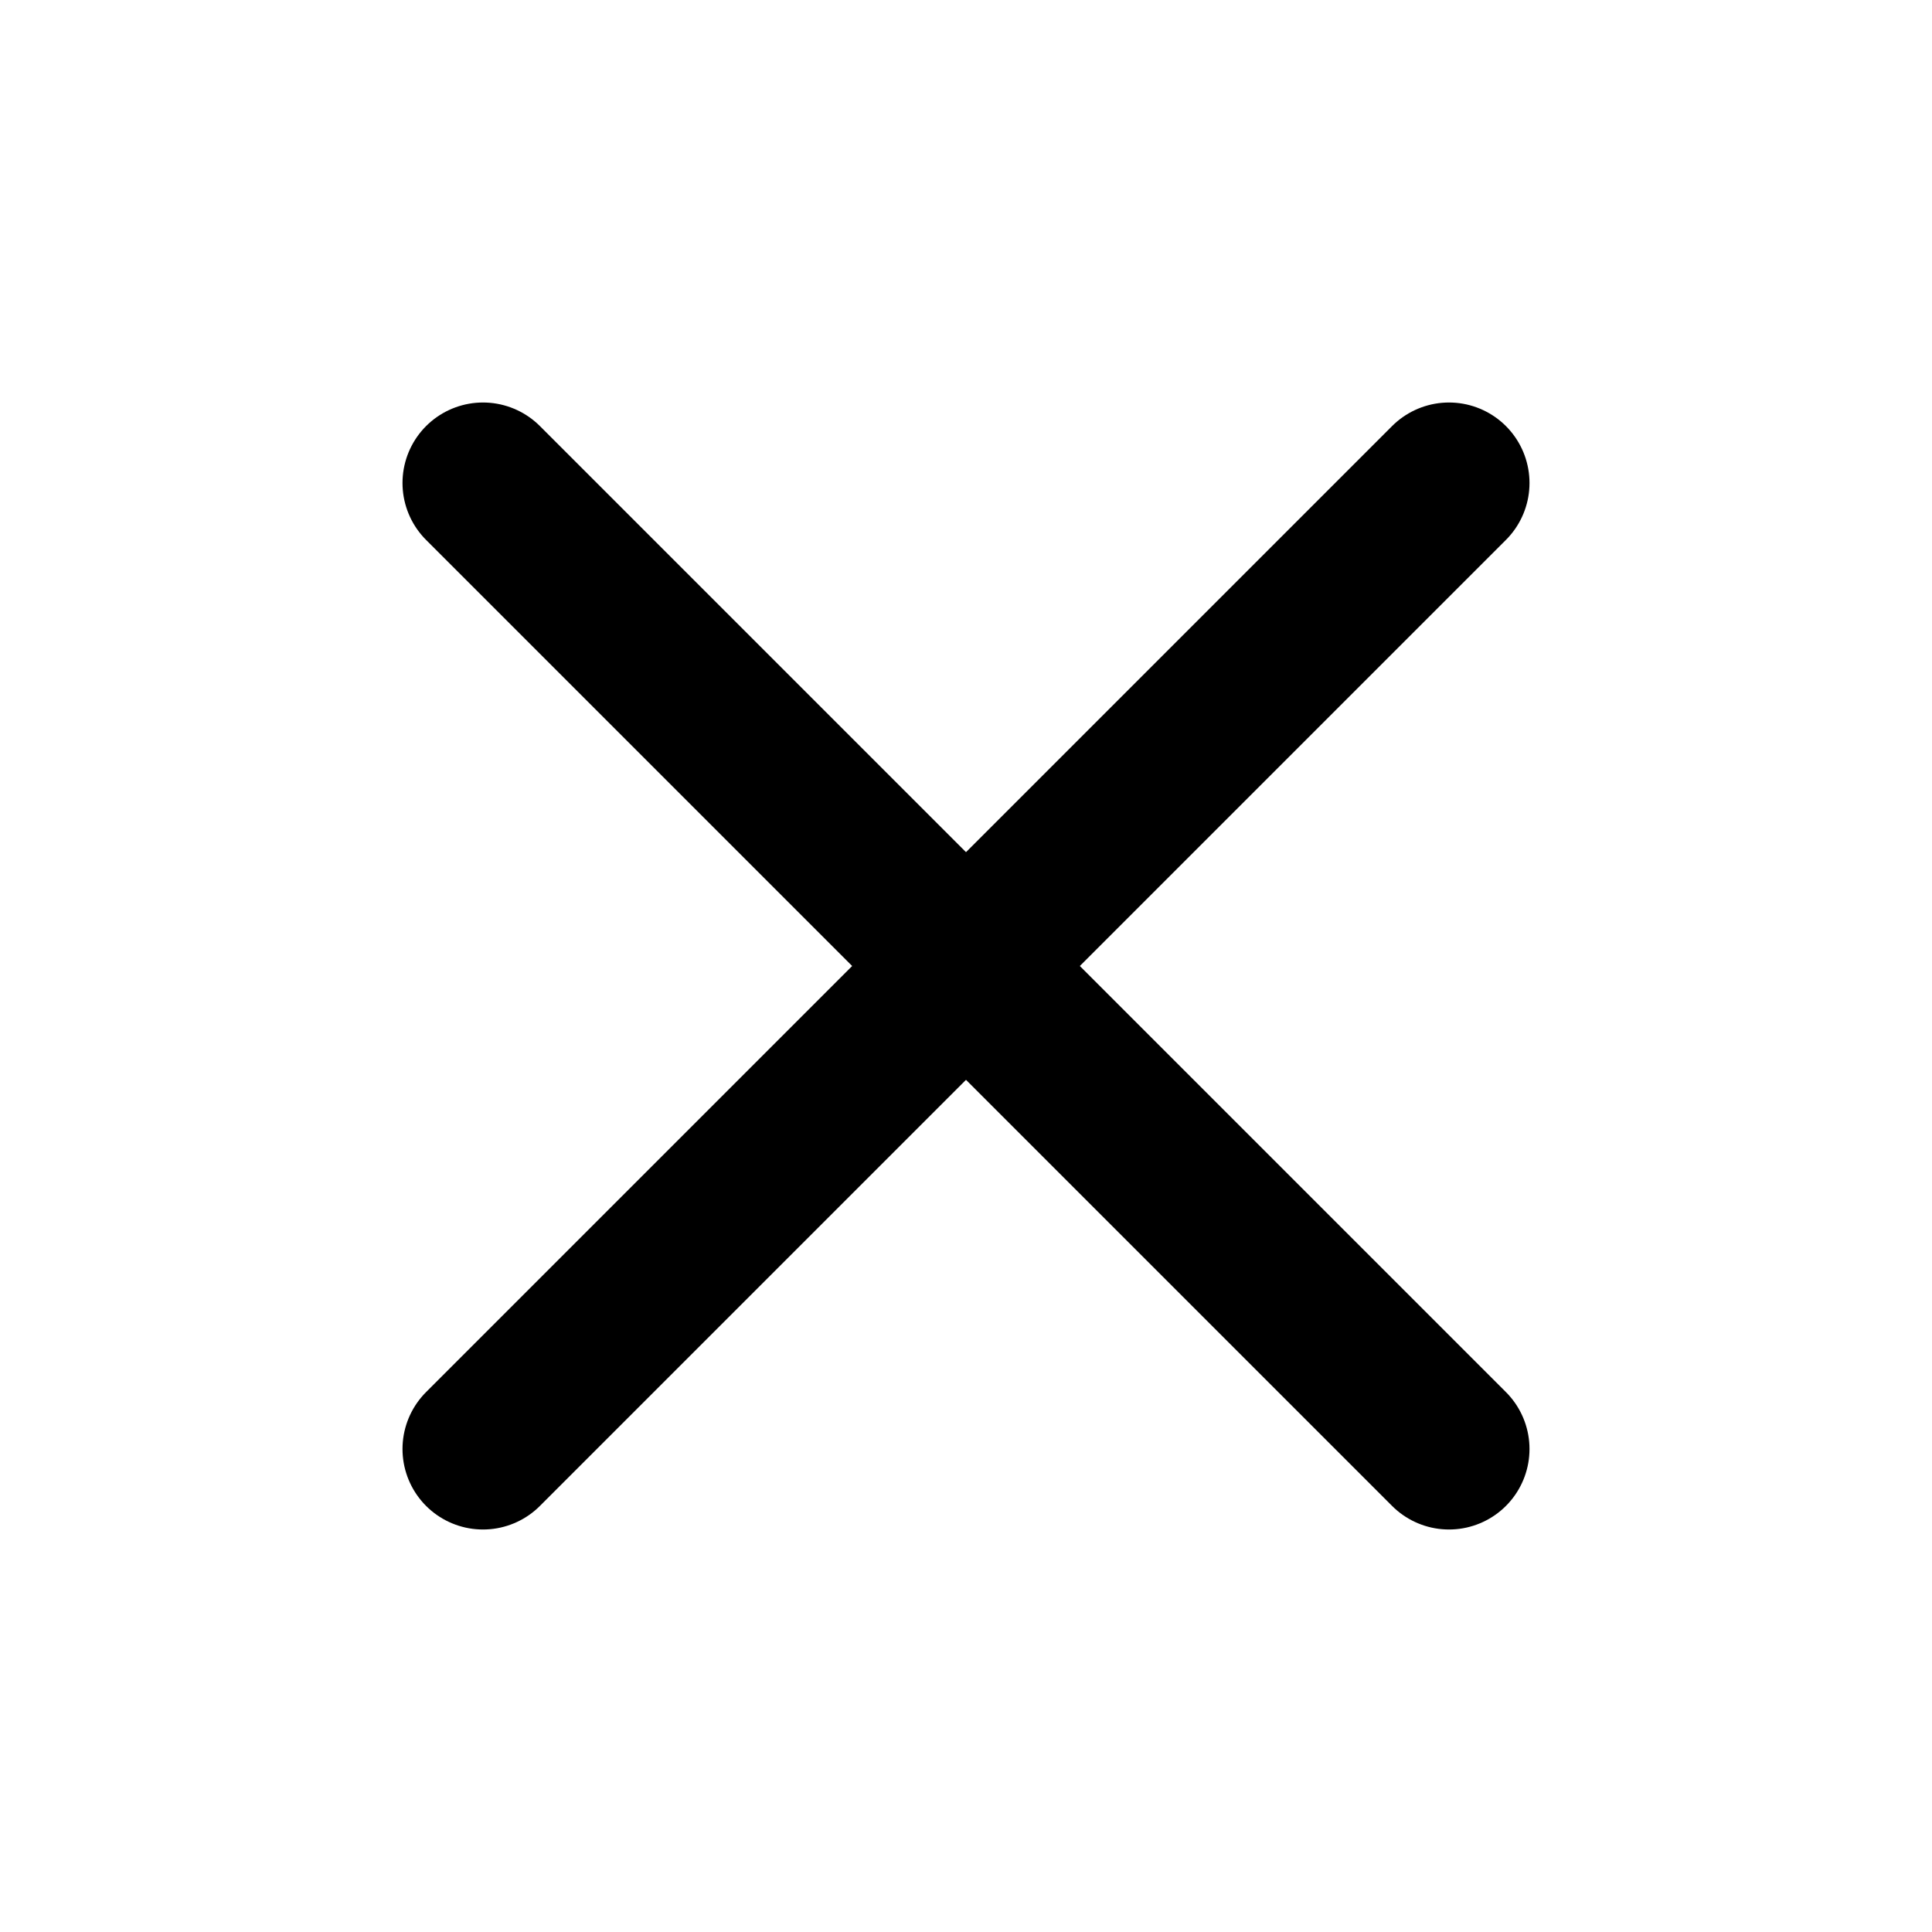
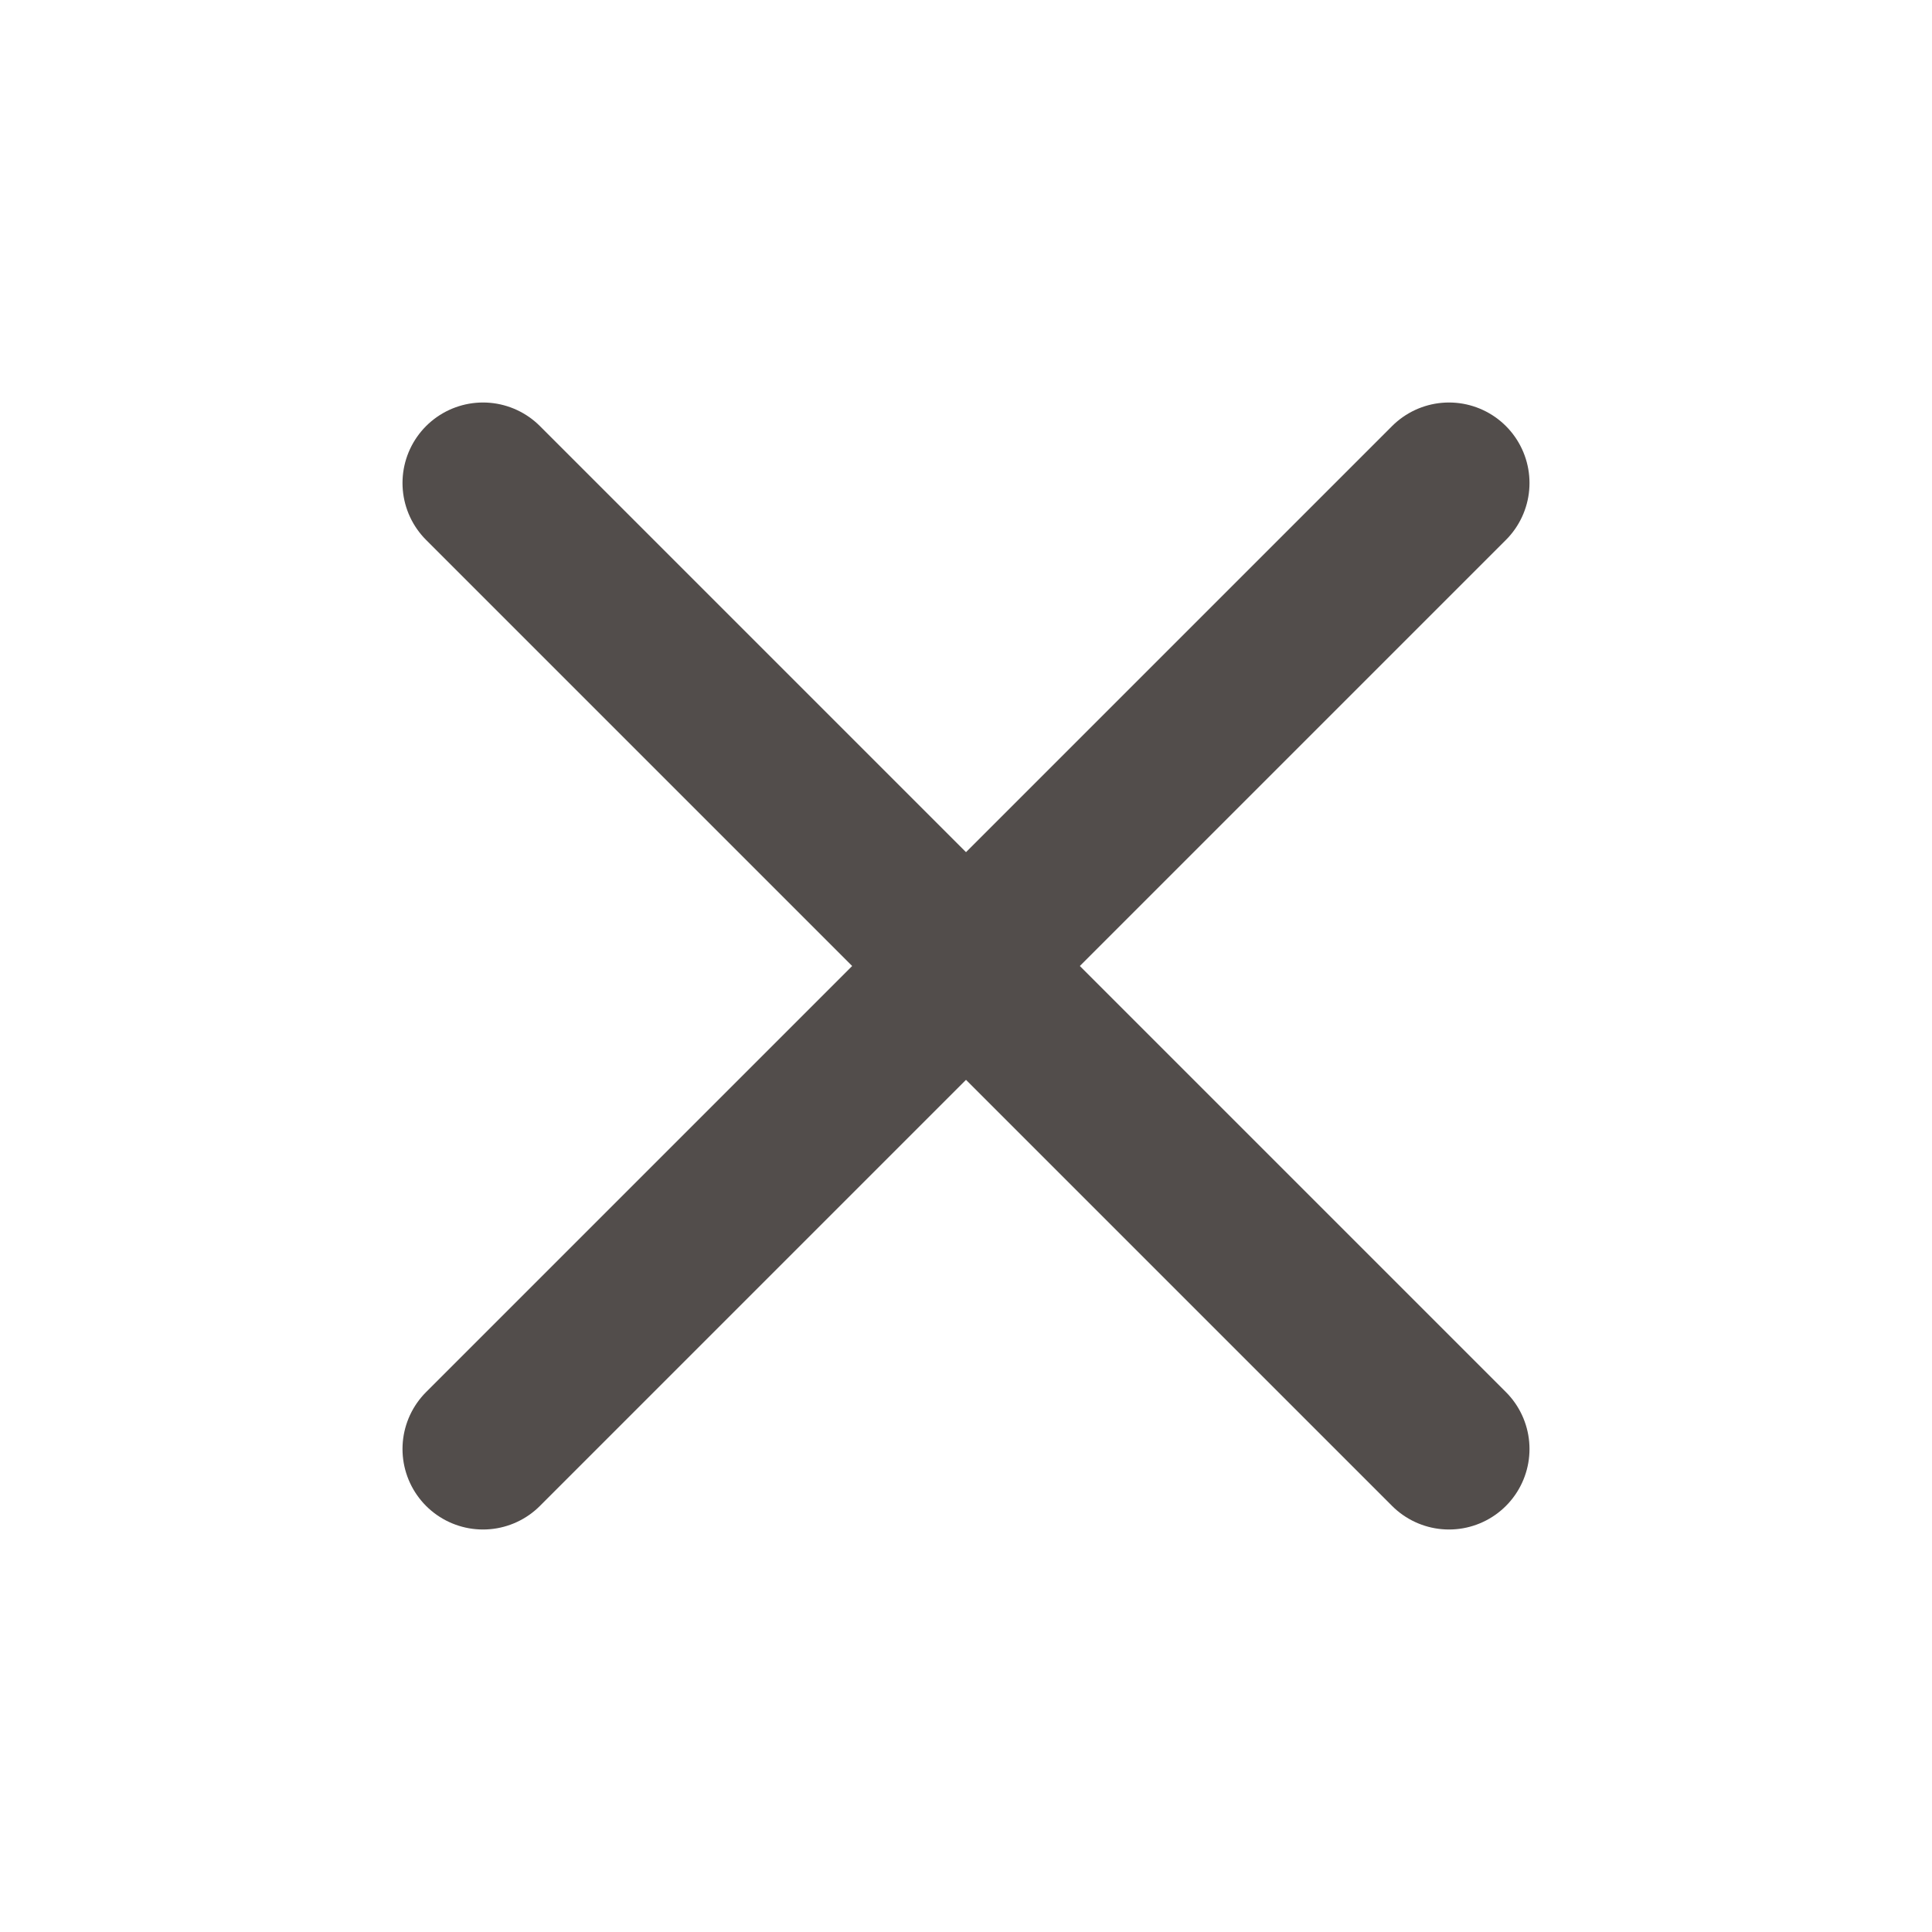
- <svg xmlns="http://www.w3.org/2000/svg" width="24" height="24" viewBox="0 0 24 24" fill="none" stroke="currentColor" stroke-width="2" stroke-linecap="round" stroke-linejoin="round" class="feather feather-x">
+ <svg xmlns="http://www.w3.org/2000/svg" width="24" height="24" viewBox="0 0 24 24" fill="none" stroke="#524d4b" stroke-width="2" stroke-linecap="round" stroke-linejoin="round" class="feather feather-x">
  <line x1="18" y1="6" x2="6" y2="18" />
  <line x1="6" y1="6" x2="18" y2="18" />
</svg>
